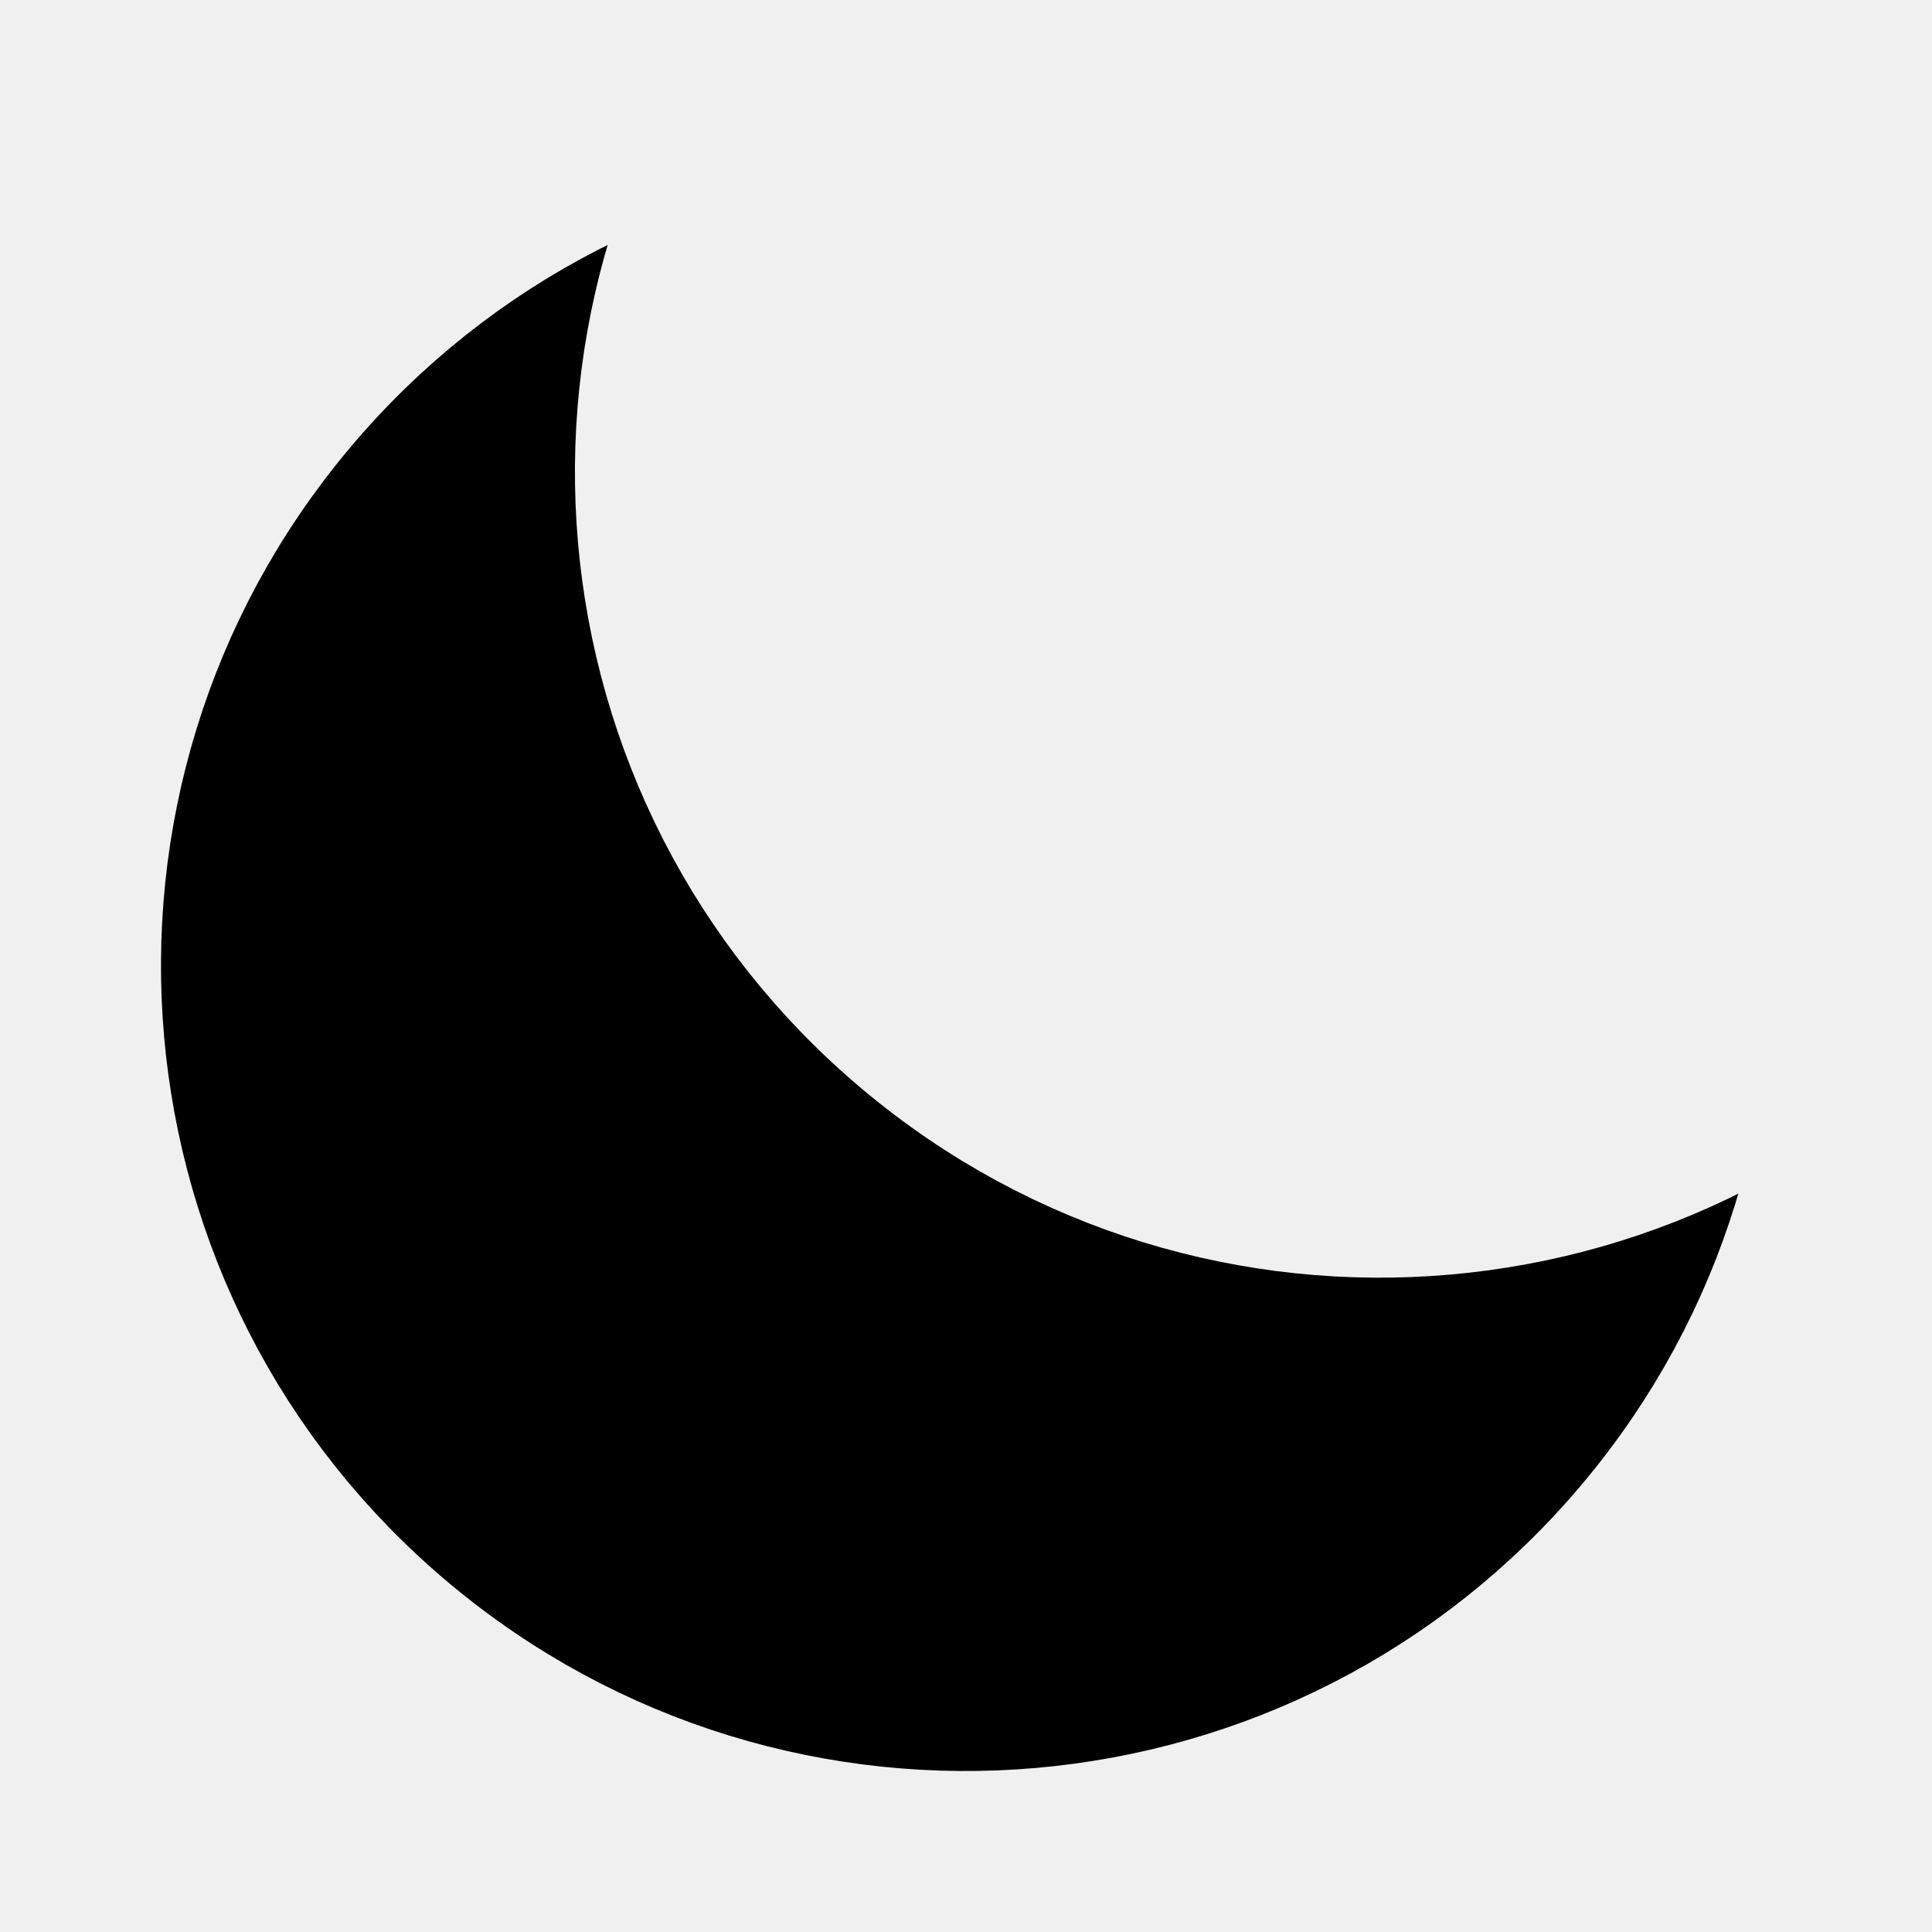
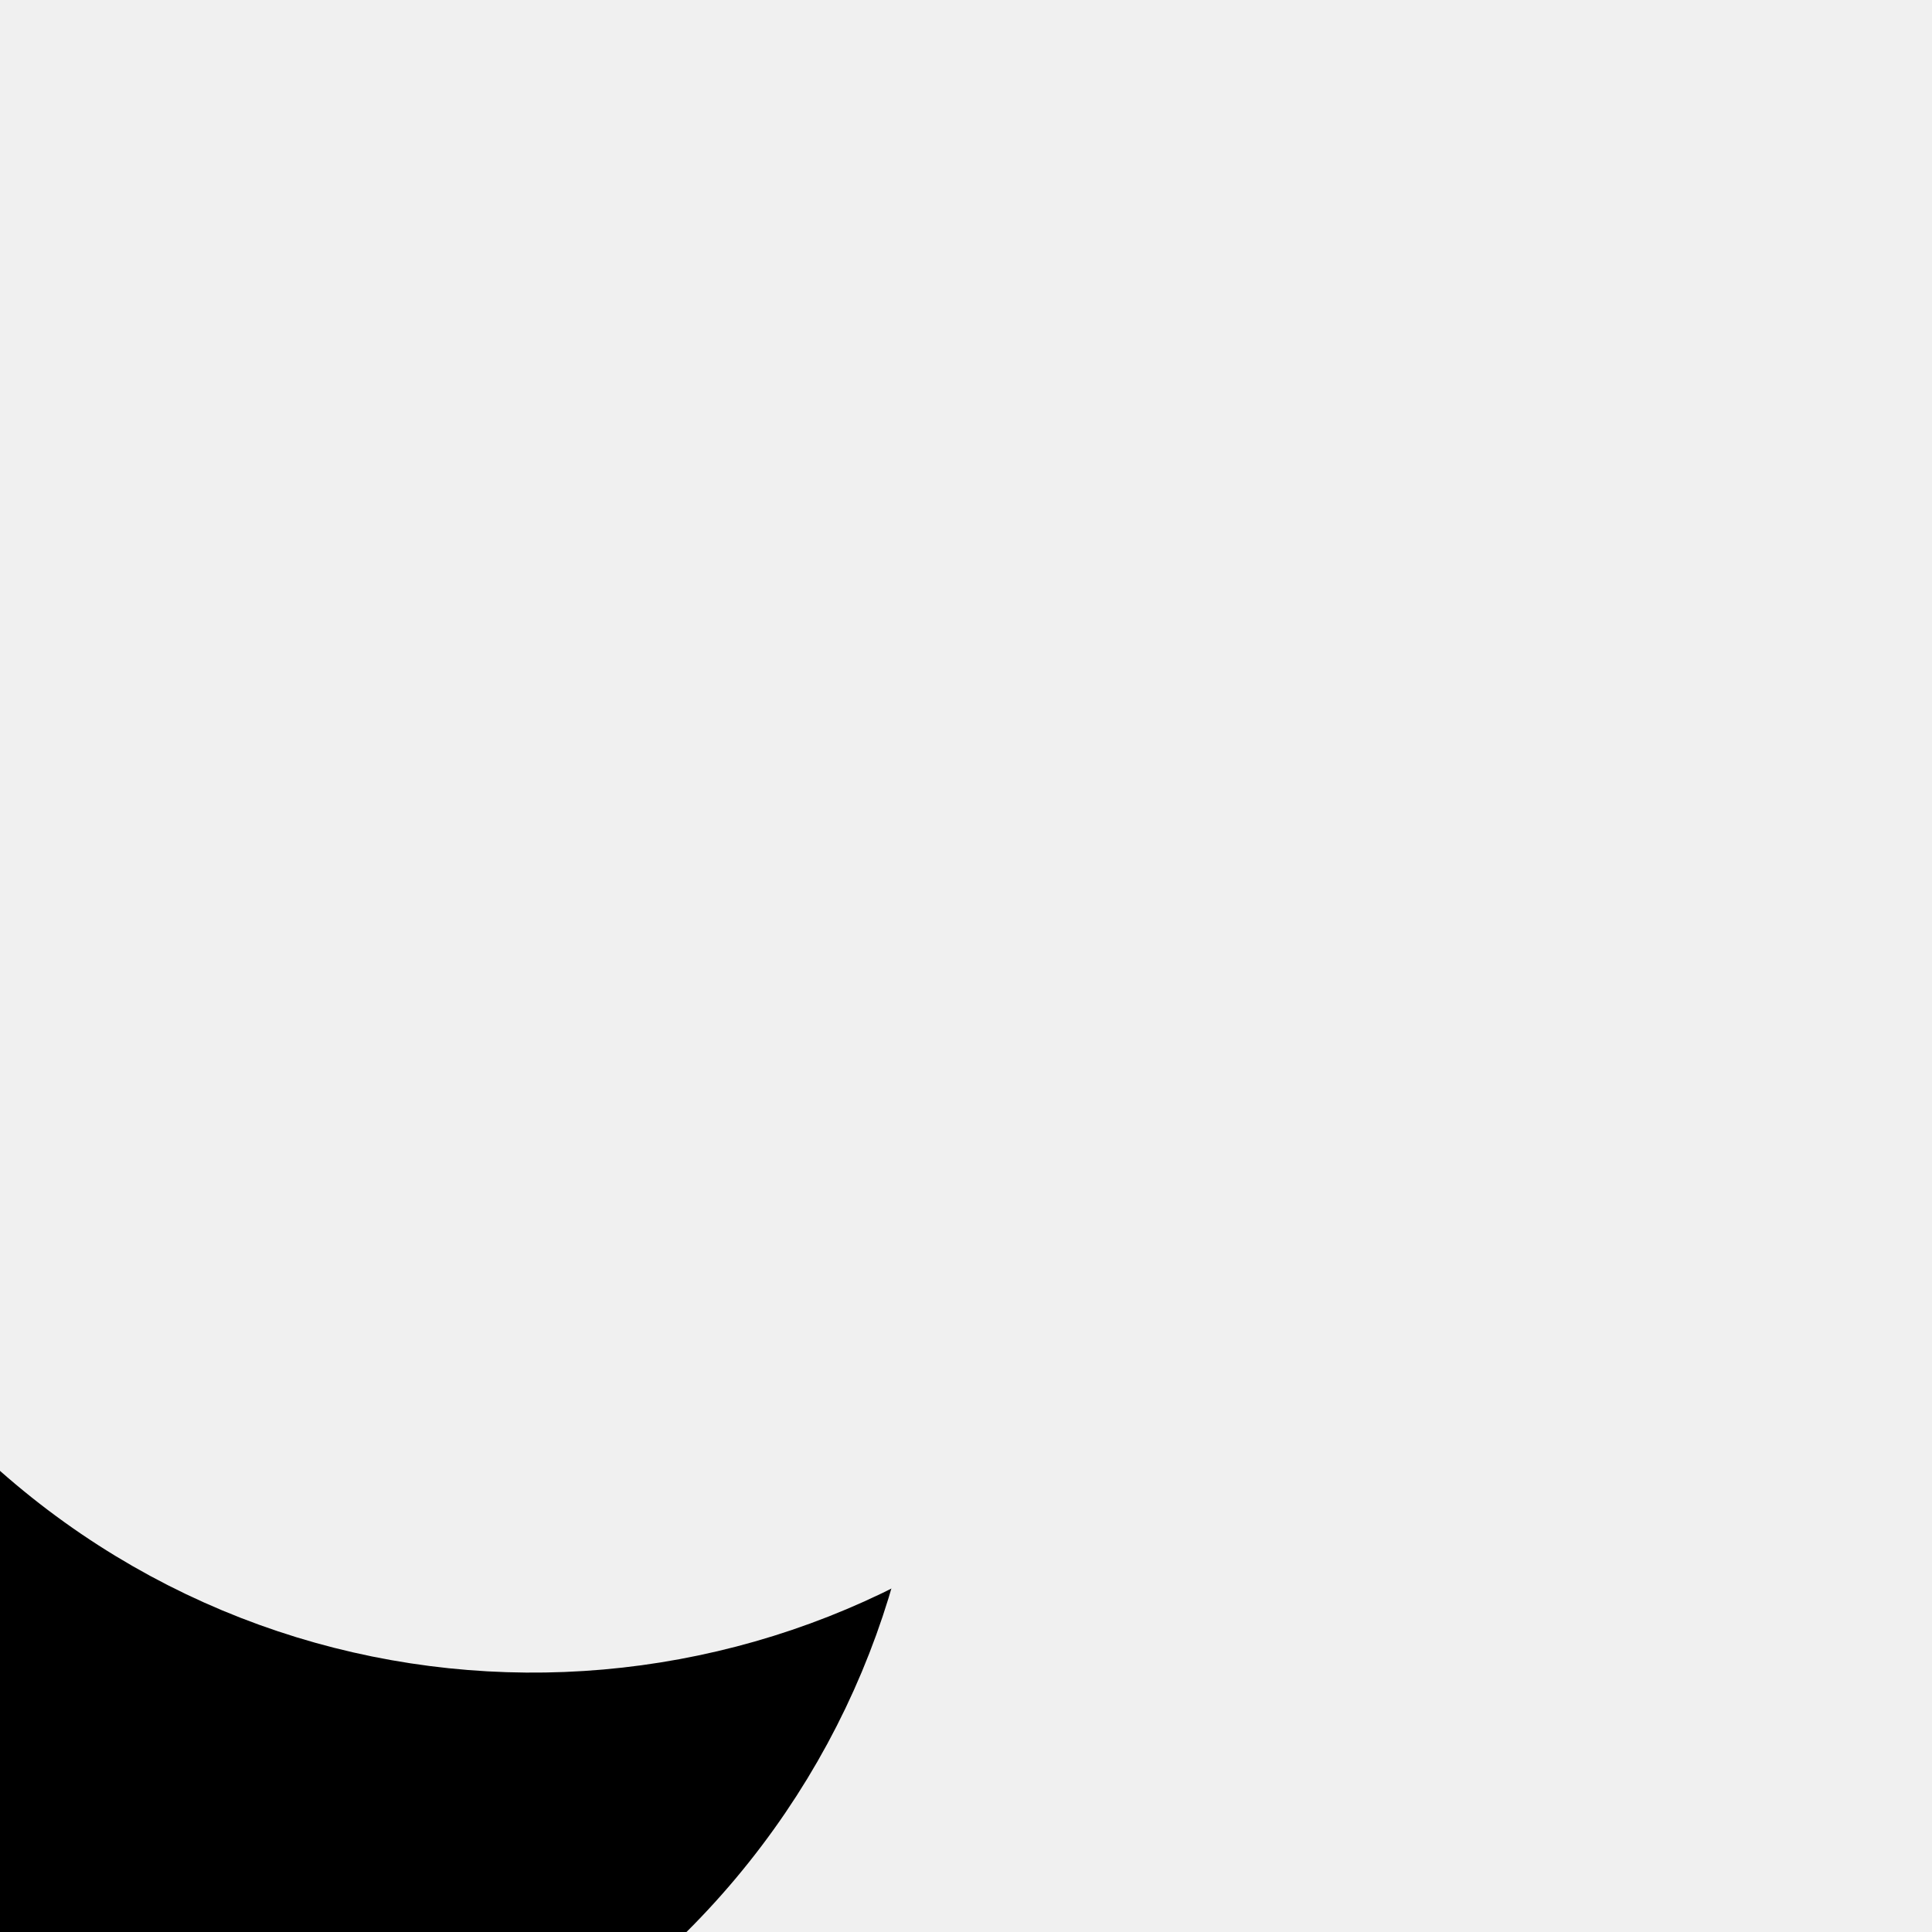
- <svg xmlns="http://www.w3.org/2000/svg" fill="none" stroke="currentColor" stroke-linecap="round" stroke-linejoin="round" stroke-width="2" viewBox="0 0 24 24">
-   <g transform="rotate(40 12 12)">
-     <mask id="a">
-       <rect width="100%" height="100%" fill="#fff" />
-       <circle cx="12" cy="4" r="9" fill="#000" />
-     </mask>
-     <circle cx="12" cy="12" r="9" fill="#000" mask="url(#a)" />
-   </g>
+ <svg xmlns="http://www.w3.org/2000/svg" width="24" height="24" fill="none" stroke="currentColor" stroke-linecap="round" stroke-linejoin="round" stroke-width="2" style="transform:rotate(40deg)" viewBox="0 0 24 24">
+   <mask id="a">
+     <rect width="100%" height="100%" fill="#fff" />
+     <circle cx="12" cy="4" r="9" fill="#000" />
+   </mask>
+   <circle cx="12" cy="12" r="9" fill="#000" mask="url(#a)" />
</svg>
